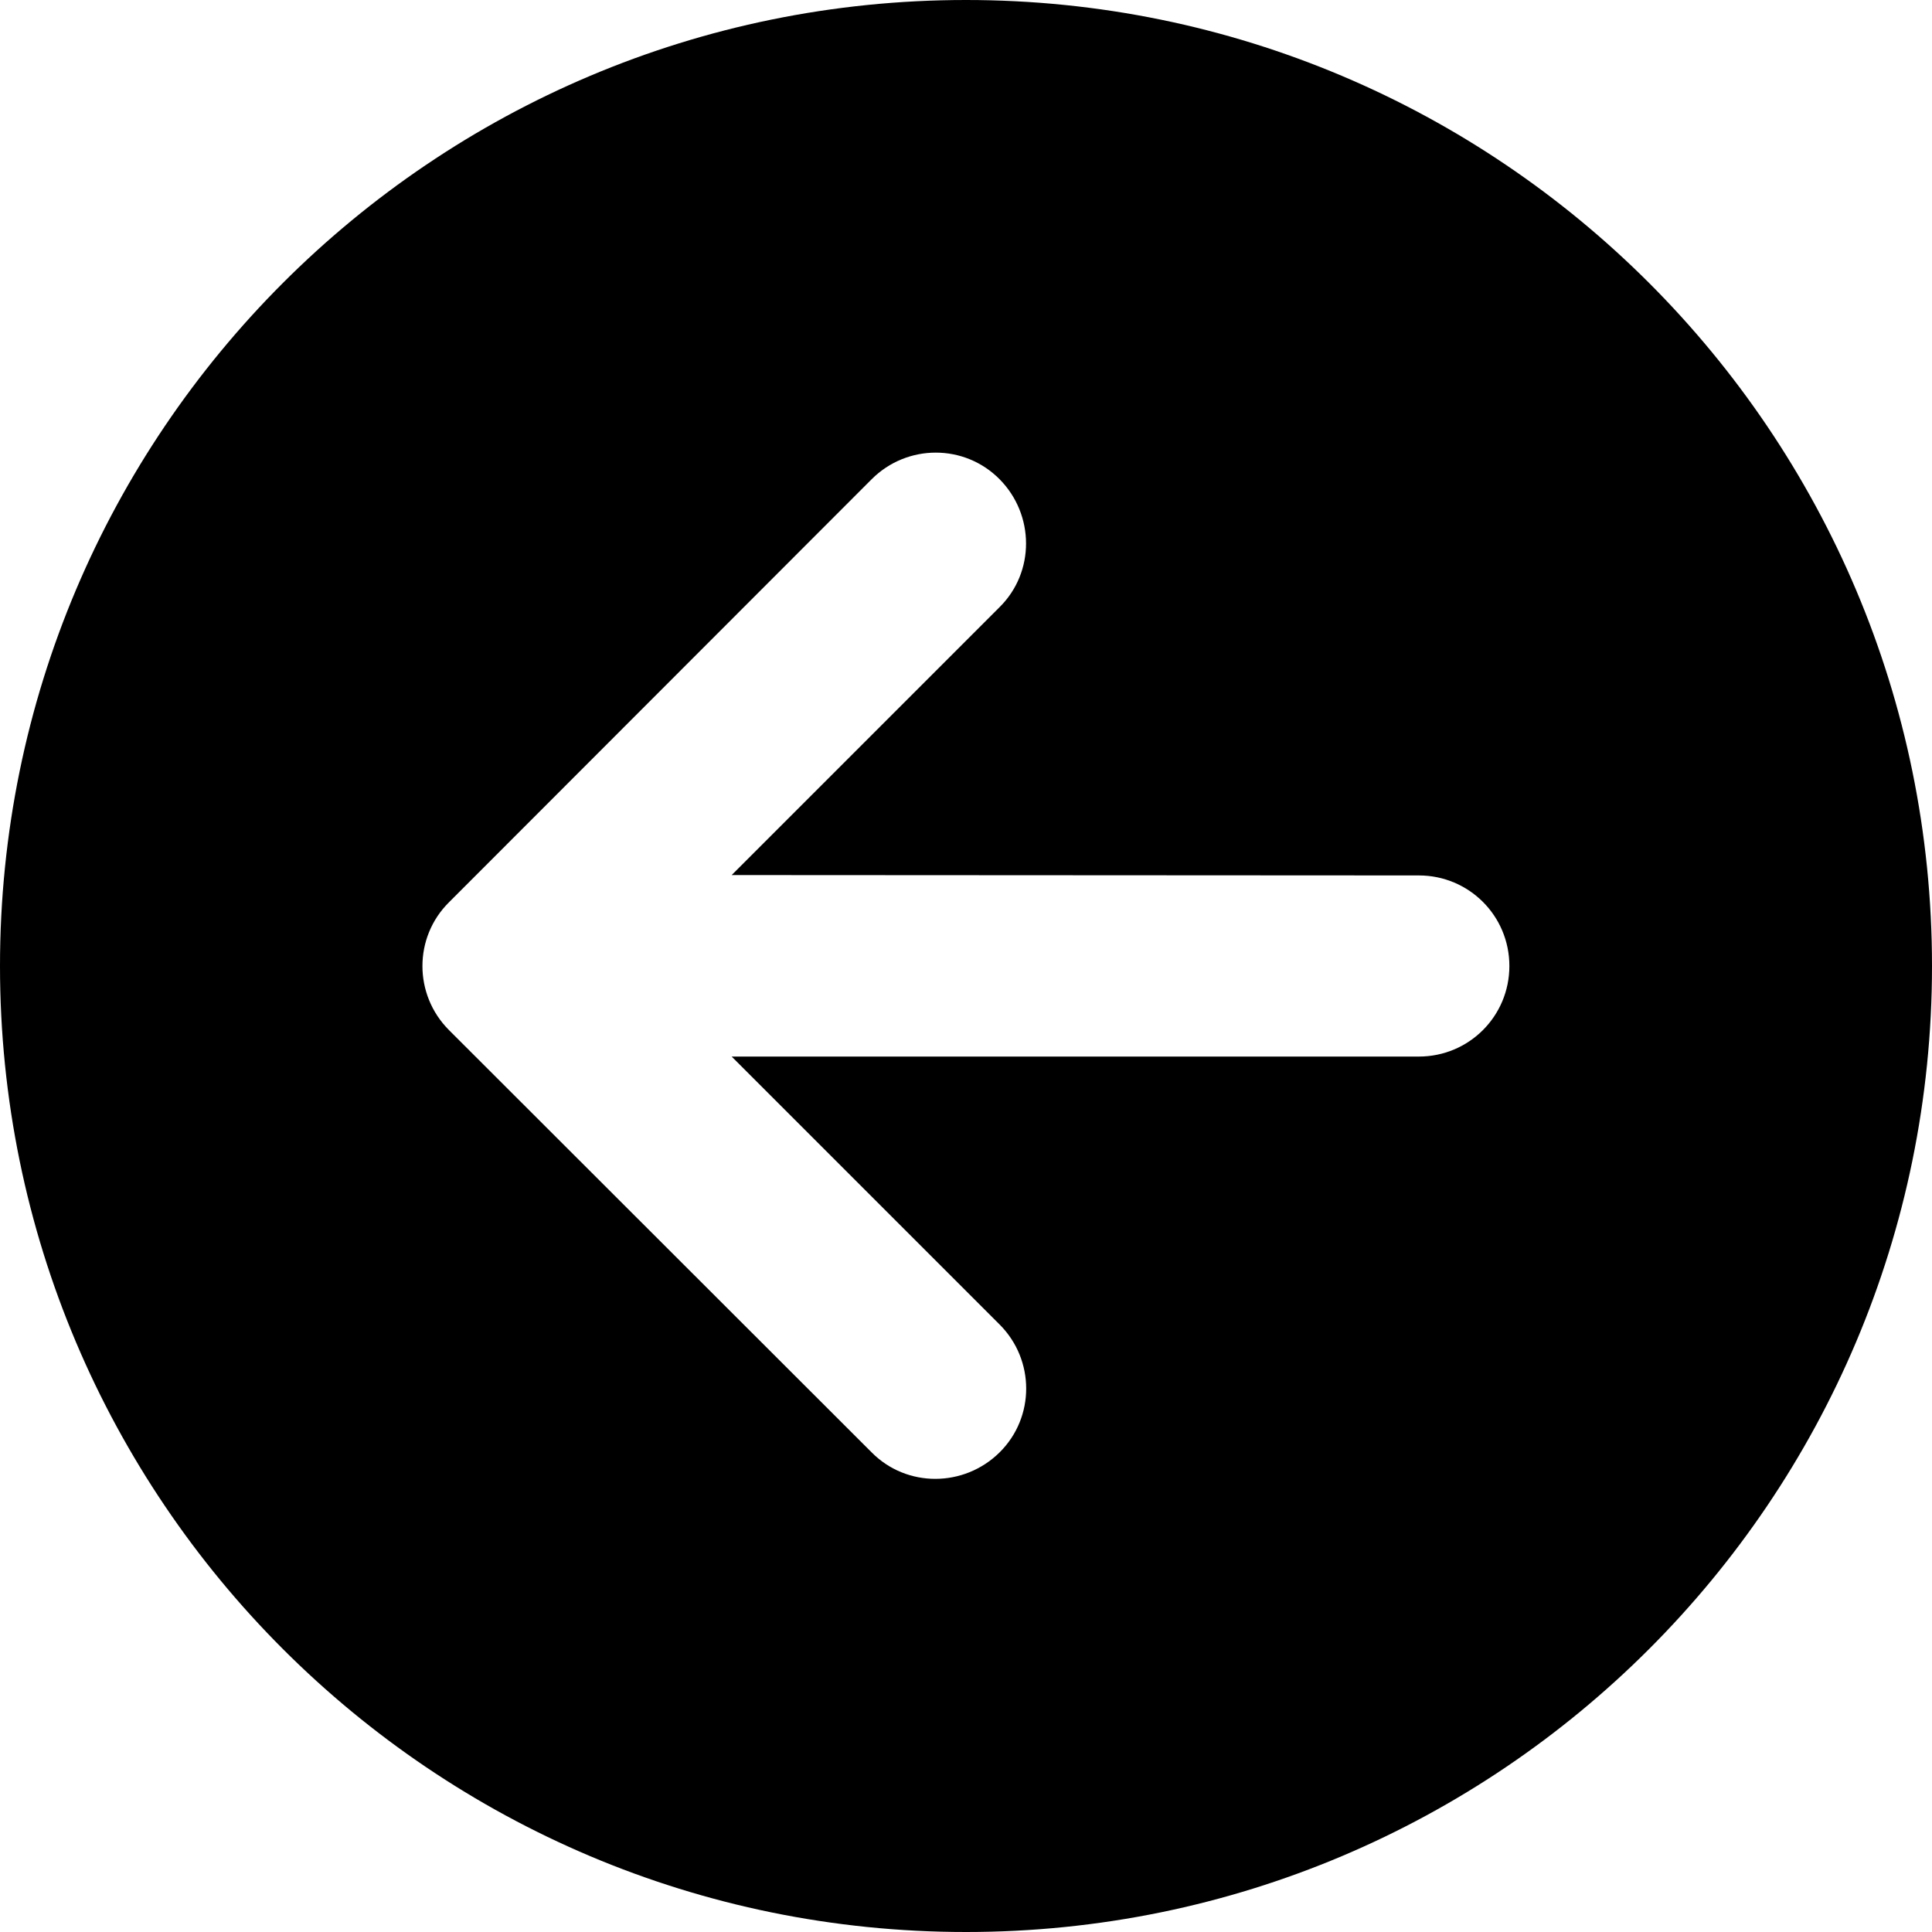
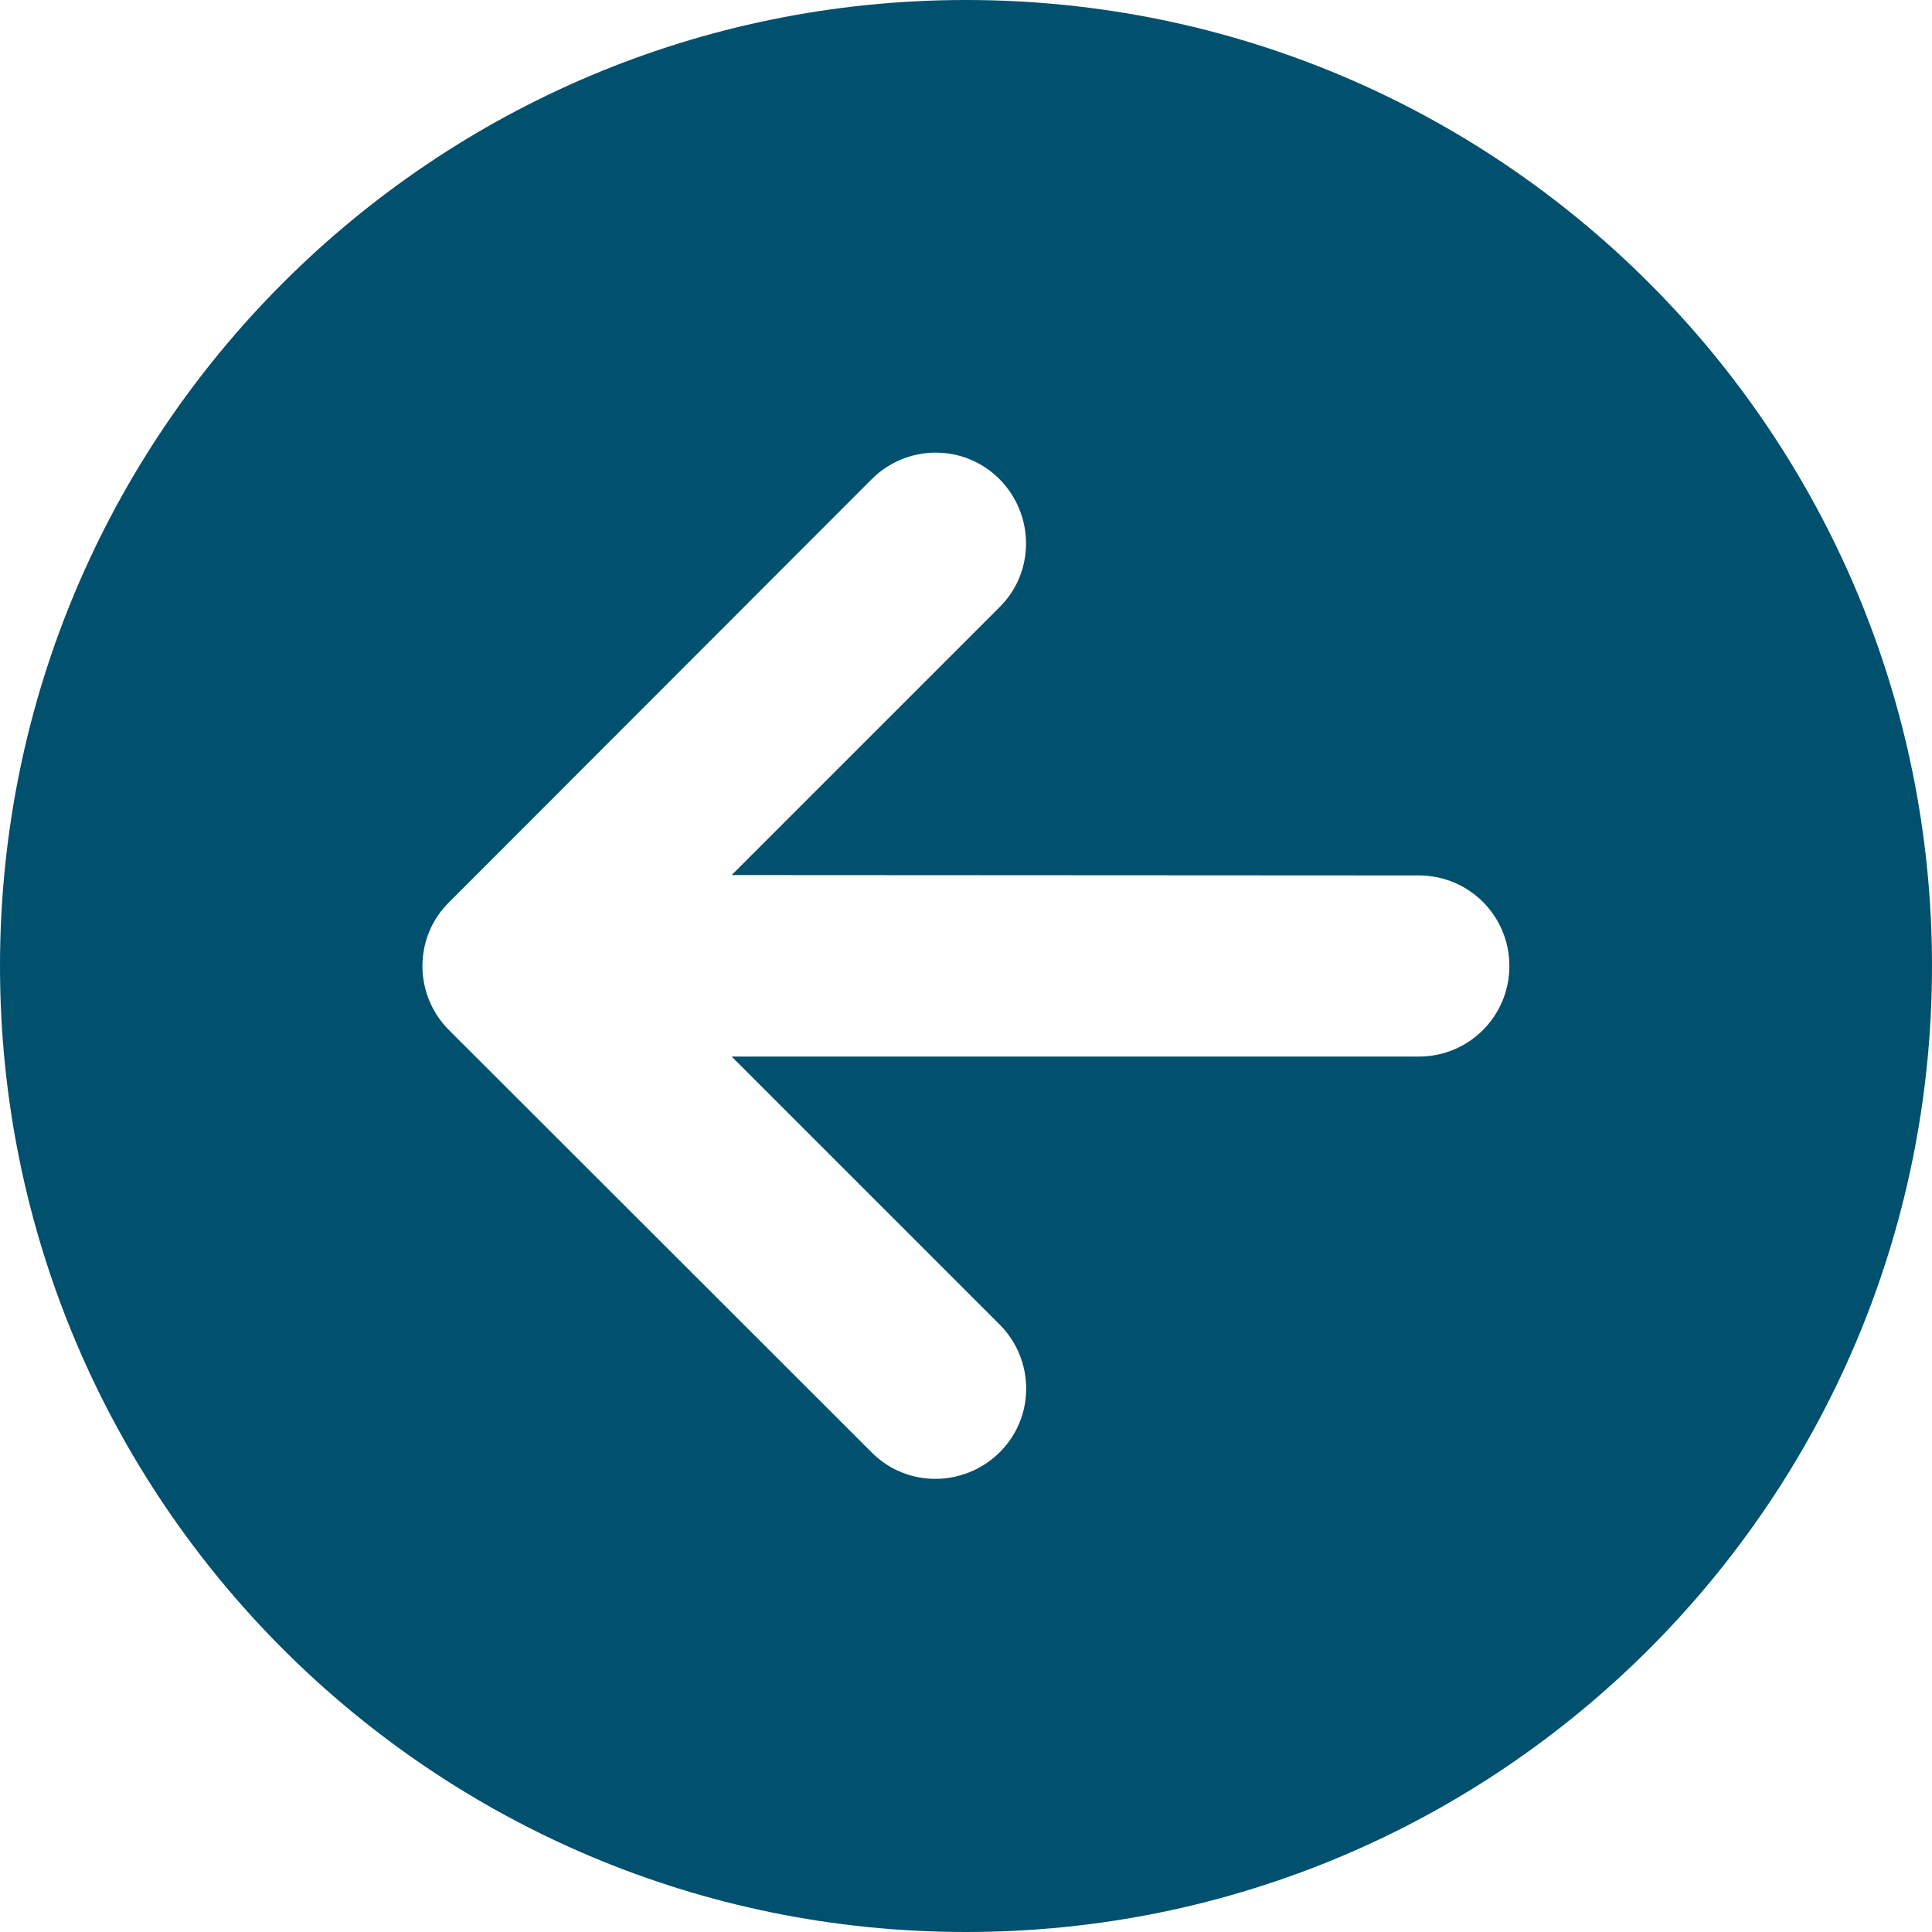
- <svg xmlns="http://www.w3.org/2000/svg" viewBox="0 0 512 512">
+ <svg xmlns="http://www.w3.org/2000/svg" viewBox="0 0 512 512" fill="#00506E">
  <path d="M512 256A256 256 0 1 0 0 256a256 256 0 1 0 512 0zM231 127c9.4-9.4 24.6-9.4 33.9 0s9.4 24.6 0 33.9l-71 71L376 232c13.3 0 24 10.7 24 24s-10.7 24-24 24l-182.1 0 71 71c9.4 9.4 9.4 24.6 0 33.9s-24.6 9.4-33.9 0L119 273c-9.4-9.4-9.4-24.6 0-33.9L231 127z" />
</svg>
